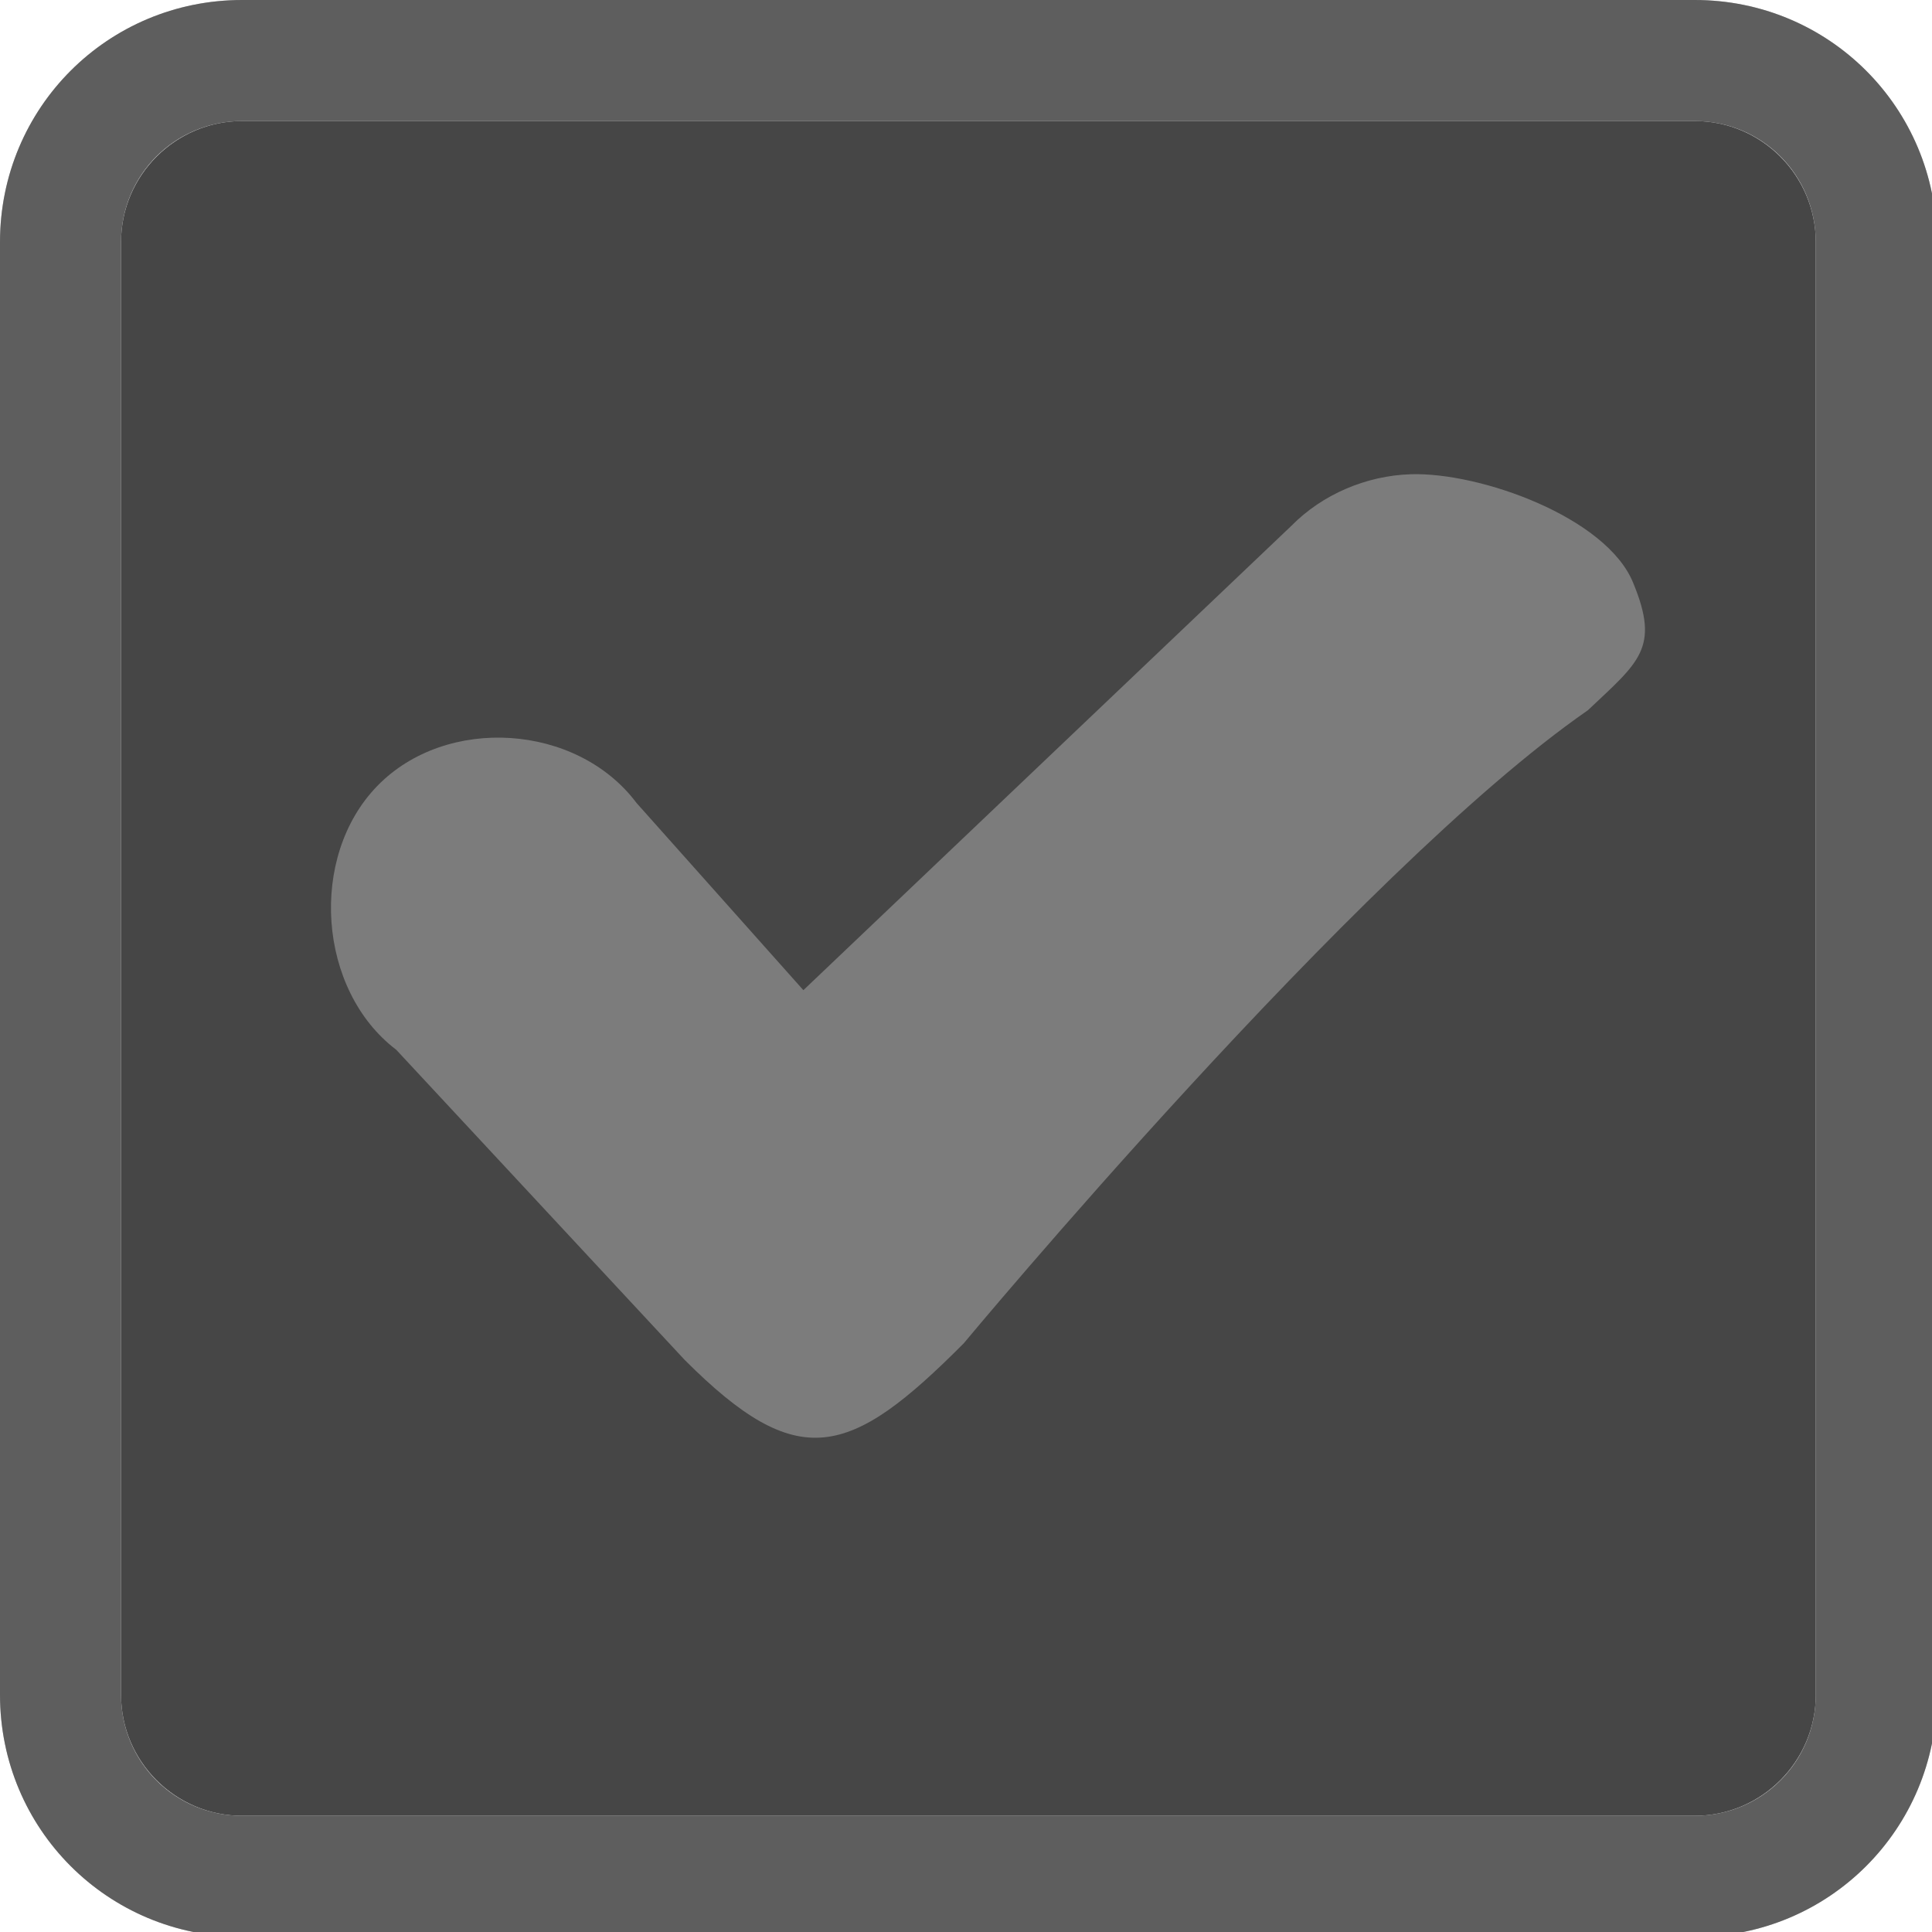
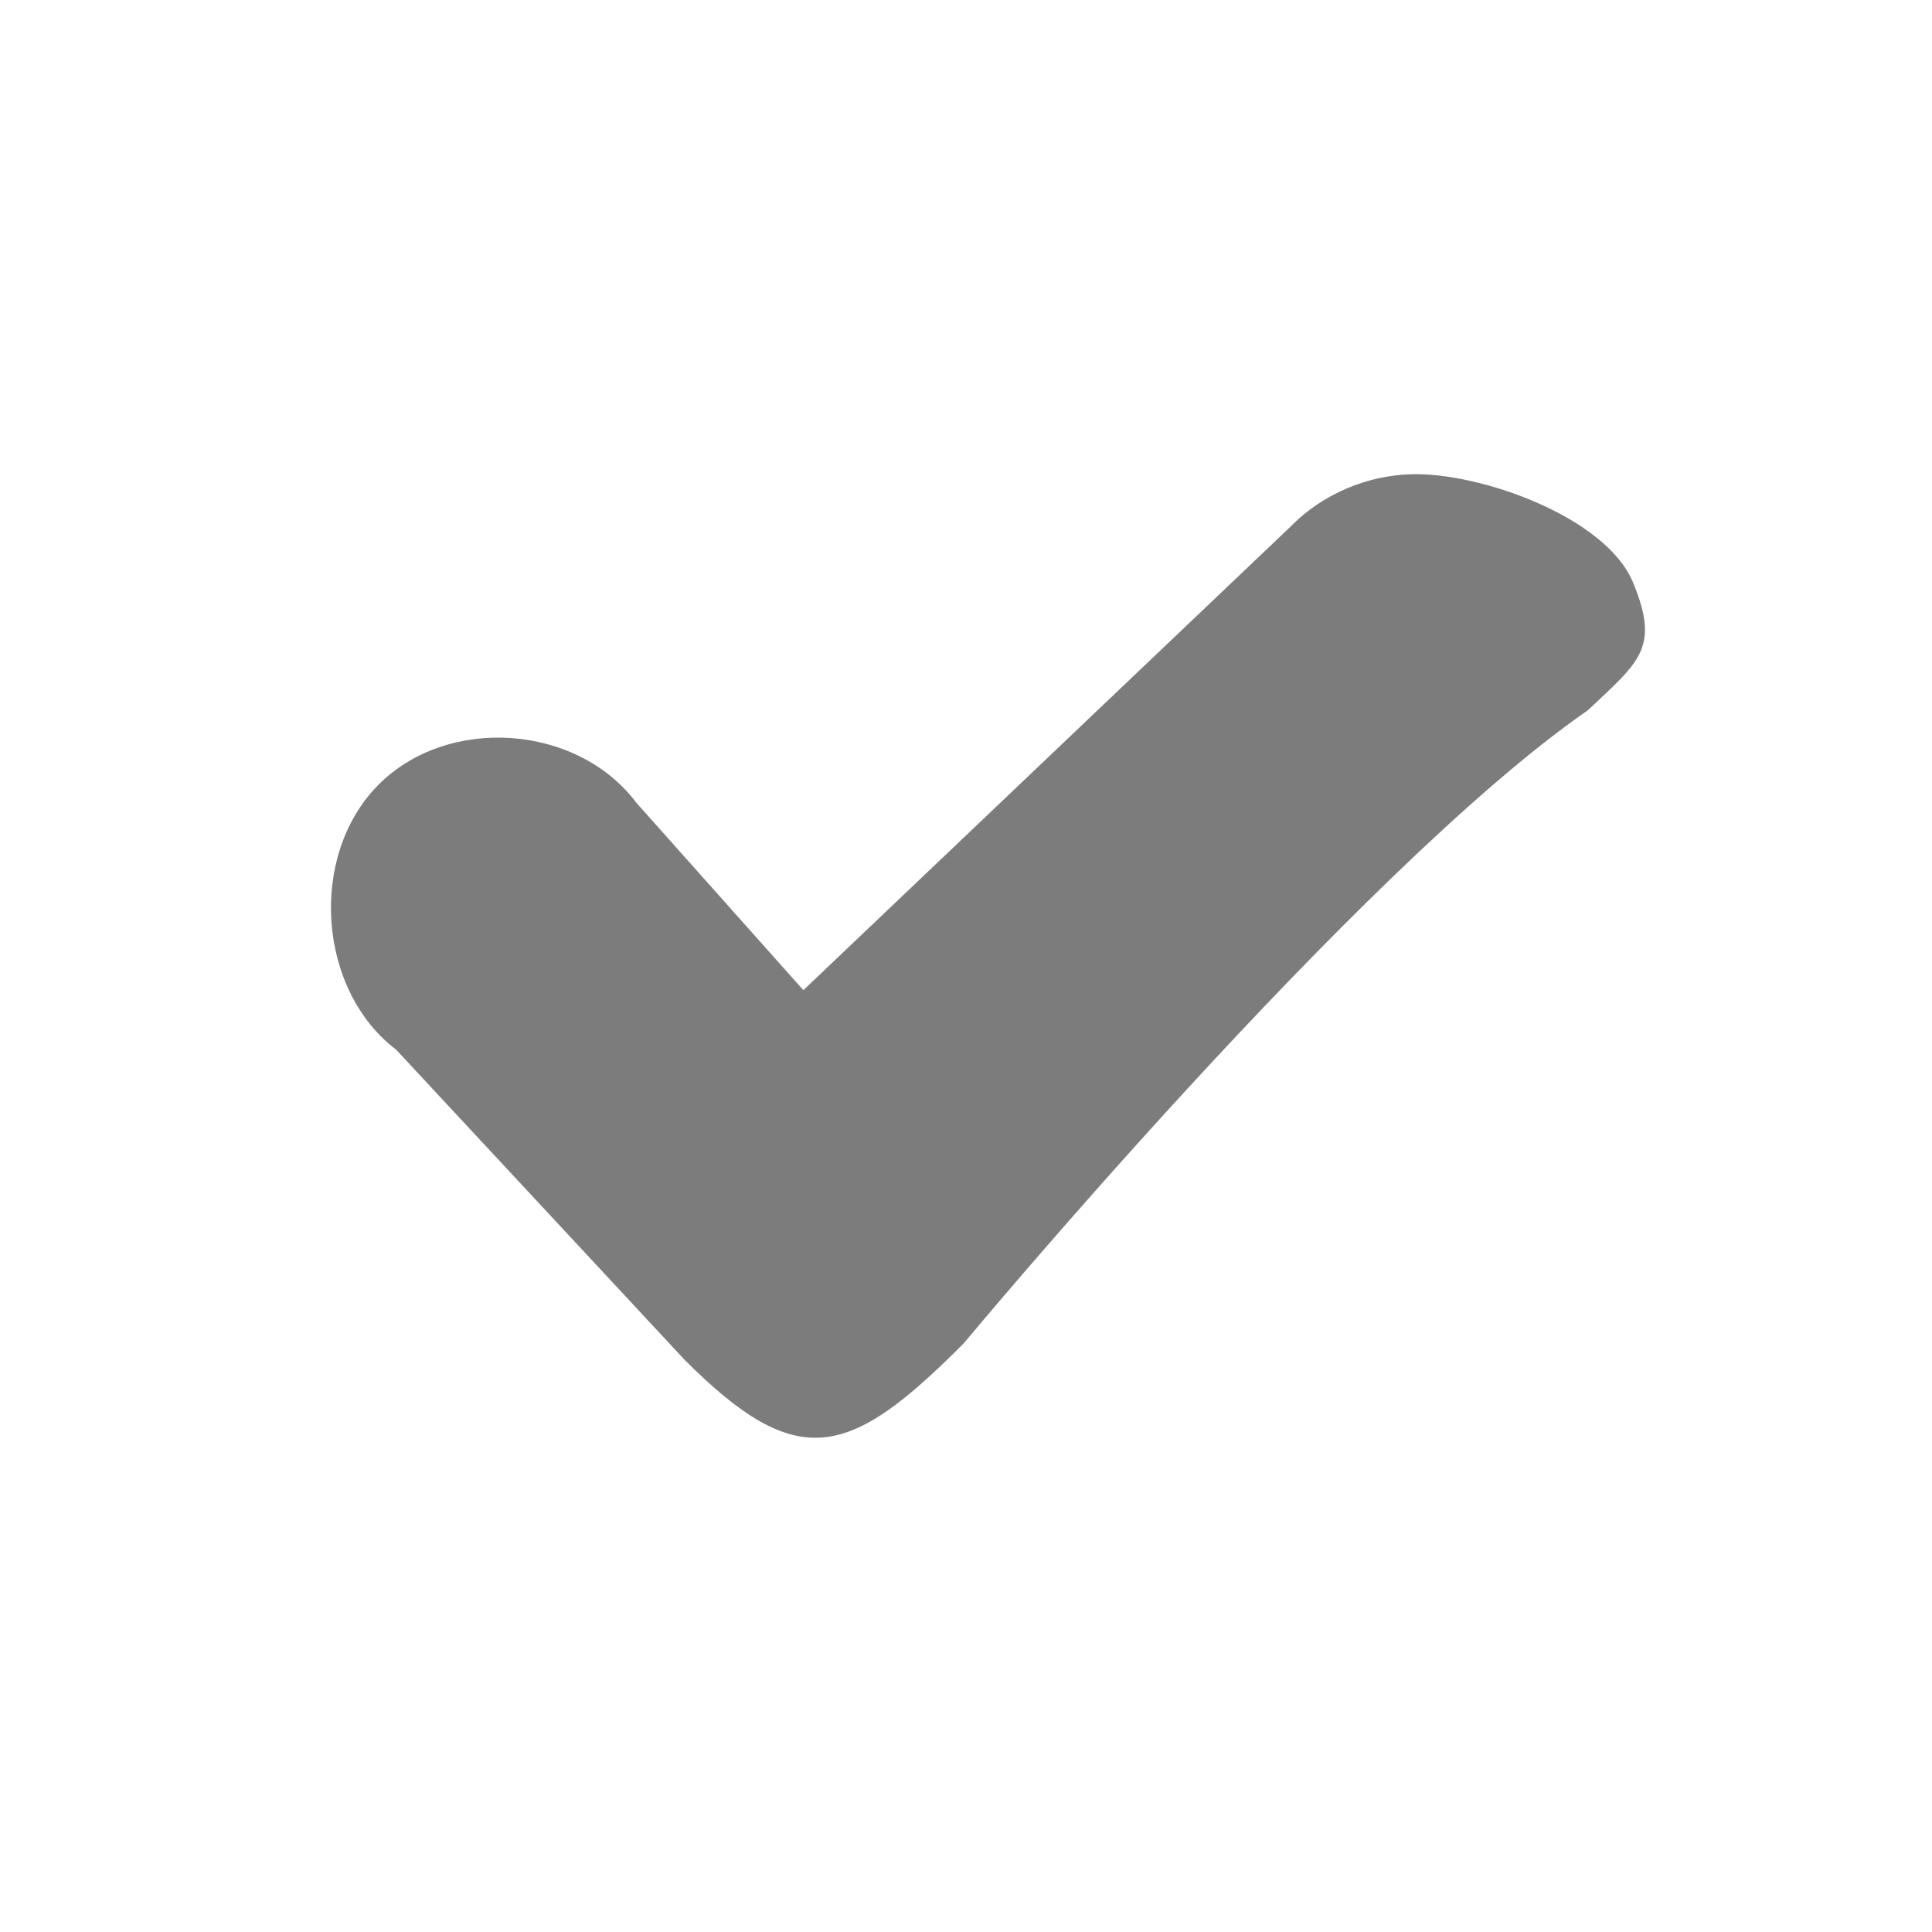
<svg xmlns="http://www.w3.org/2000/svg" width="133pt" height="133pt" viewBox="0 0 133 133" version="1.1">
  <g id="surface1">
-     <path style=" stroke:none;fill-rule:nonzero;fill:#464646;fill-opacity:1;" d="M 16.668 8.332 L 116.668 8.332 C 121.258 8.332 125 12.078 125 16.668 L 125 116.668 C 125 121.258 121.258 125 116.668 125 L 16.668 125 C 12.078 125 8.332 121.258 8.332 116.668 L 8.332 16.668 C 8.332 12.078 12.078 8.332 16.668 8.332 Z M 16.668 8.332 " />
-     <path style=" stroke:none;fill-rule:nonzero;fill:#252525;fill-opacity:1;" d="M 16.668 0 C 7.422 0 0 7.422 0 16.668 L 0 116.668 C 0 125.91 7.422 133.332 16.668 133.332 L 116.668 133.332 C 125.91 133.332 133.332 125.91 133.332 116.668 L 133.332 16.668 C 133.332 7.422 125.91 0 116.668 0 Z M 16.668 8.332 L 116.668 8.332 C 121.289 8.332 125 12.043 125 16.668 L 125 116.668 C 125 121.289 121.289 125 116.668 125 L 16.668 125 C 12.043 125 8.332 121.289 8.332 116.668 L 8.332 16.668 C 8.332 12.043 12.043 8.332 16.668 8.332 Z M 16.668 8.332 " />
-     <path style=" stroke:none;fill-rule:nonzero;fill:#e3e3e3;fill-opacity:0.30;" d="M 16.668 0 C 7.422 0 0 7.422 0 16.668 L 0 116.668 C 0 125.91 7.422 133.332 16.668 133.332 L 116.668 133.332 C 125.91 133.332 133.332 125.91 133.332 116.668 L 133.332 16.668 C 133.332 7.422 125.91 0 116.668 0 Z M 16.668 8.332 L 116.668 8.332 C 121.289 8.332 125 12.043 125 16.668 L 125 116.668 C 125 121.289 121.289 125 116.668 125 L 16.668 125 C 12.043 125 8.332 121.289 8.332 116.668 L 8.332 16.668 C 8.332 12.043 12.043 8.332 16.668 8.332 Z M 16.668 8.332 " />
    <path style=" stroke:none;fill-rule:nonzero;fill:#7c7c7c;fill-opacity:1;" d="M 97.102 32.648 C 94.074 32.746 91.047 34.016 88.898 36.199 L 55.305 68.164 L 43.816 55.273 C 39.715 49.805 30.73 49.219 25.977 54.102 C 21.223 58.984 21.875 68.164 27.277 72.266 L 47.137 93.621 C 54.949 101.434 58.465 100.391 66.34 92.48 C 66.34 92.48 93.426 59.895 109.309 48.895 C 112.824 45.574 114.289 44.629 112.434 40.137 C 110.613 35.613 101.887 32.488 97.102 32.648 Z M 97.102 32.648 " />
  </g>
</svg>
